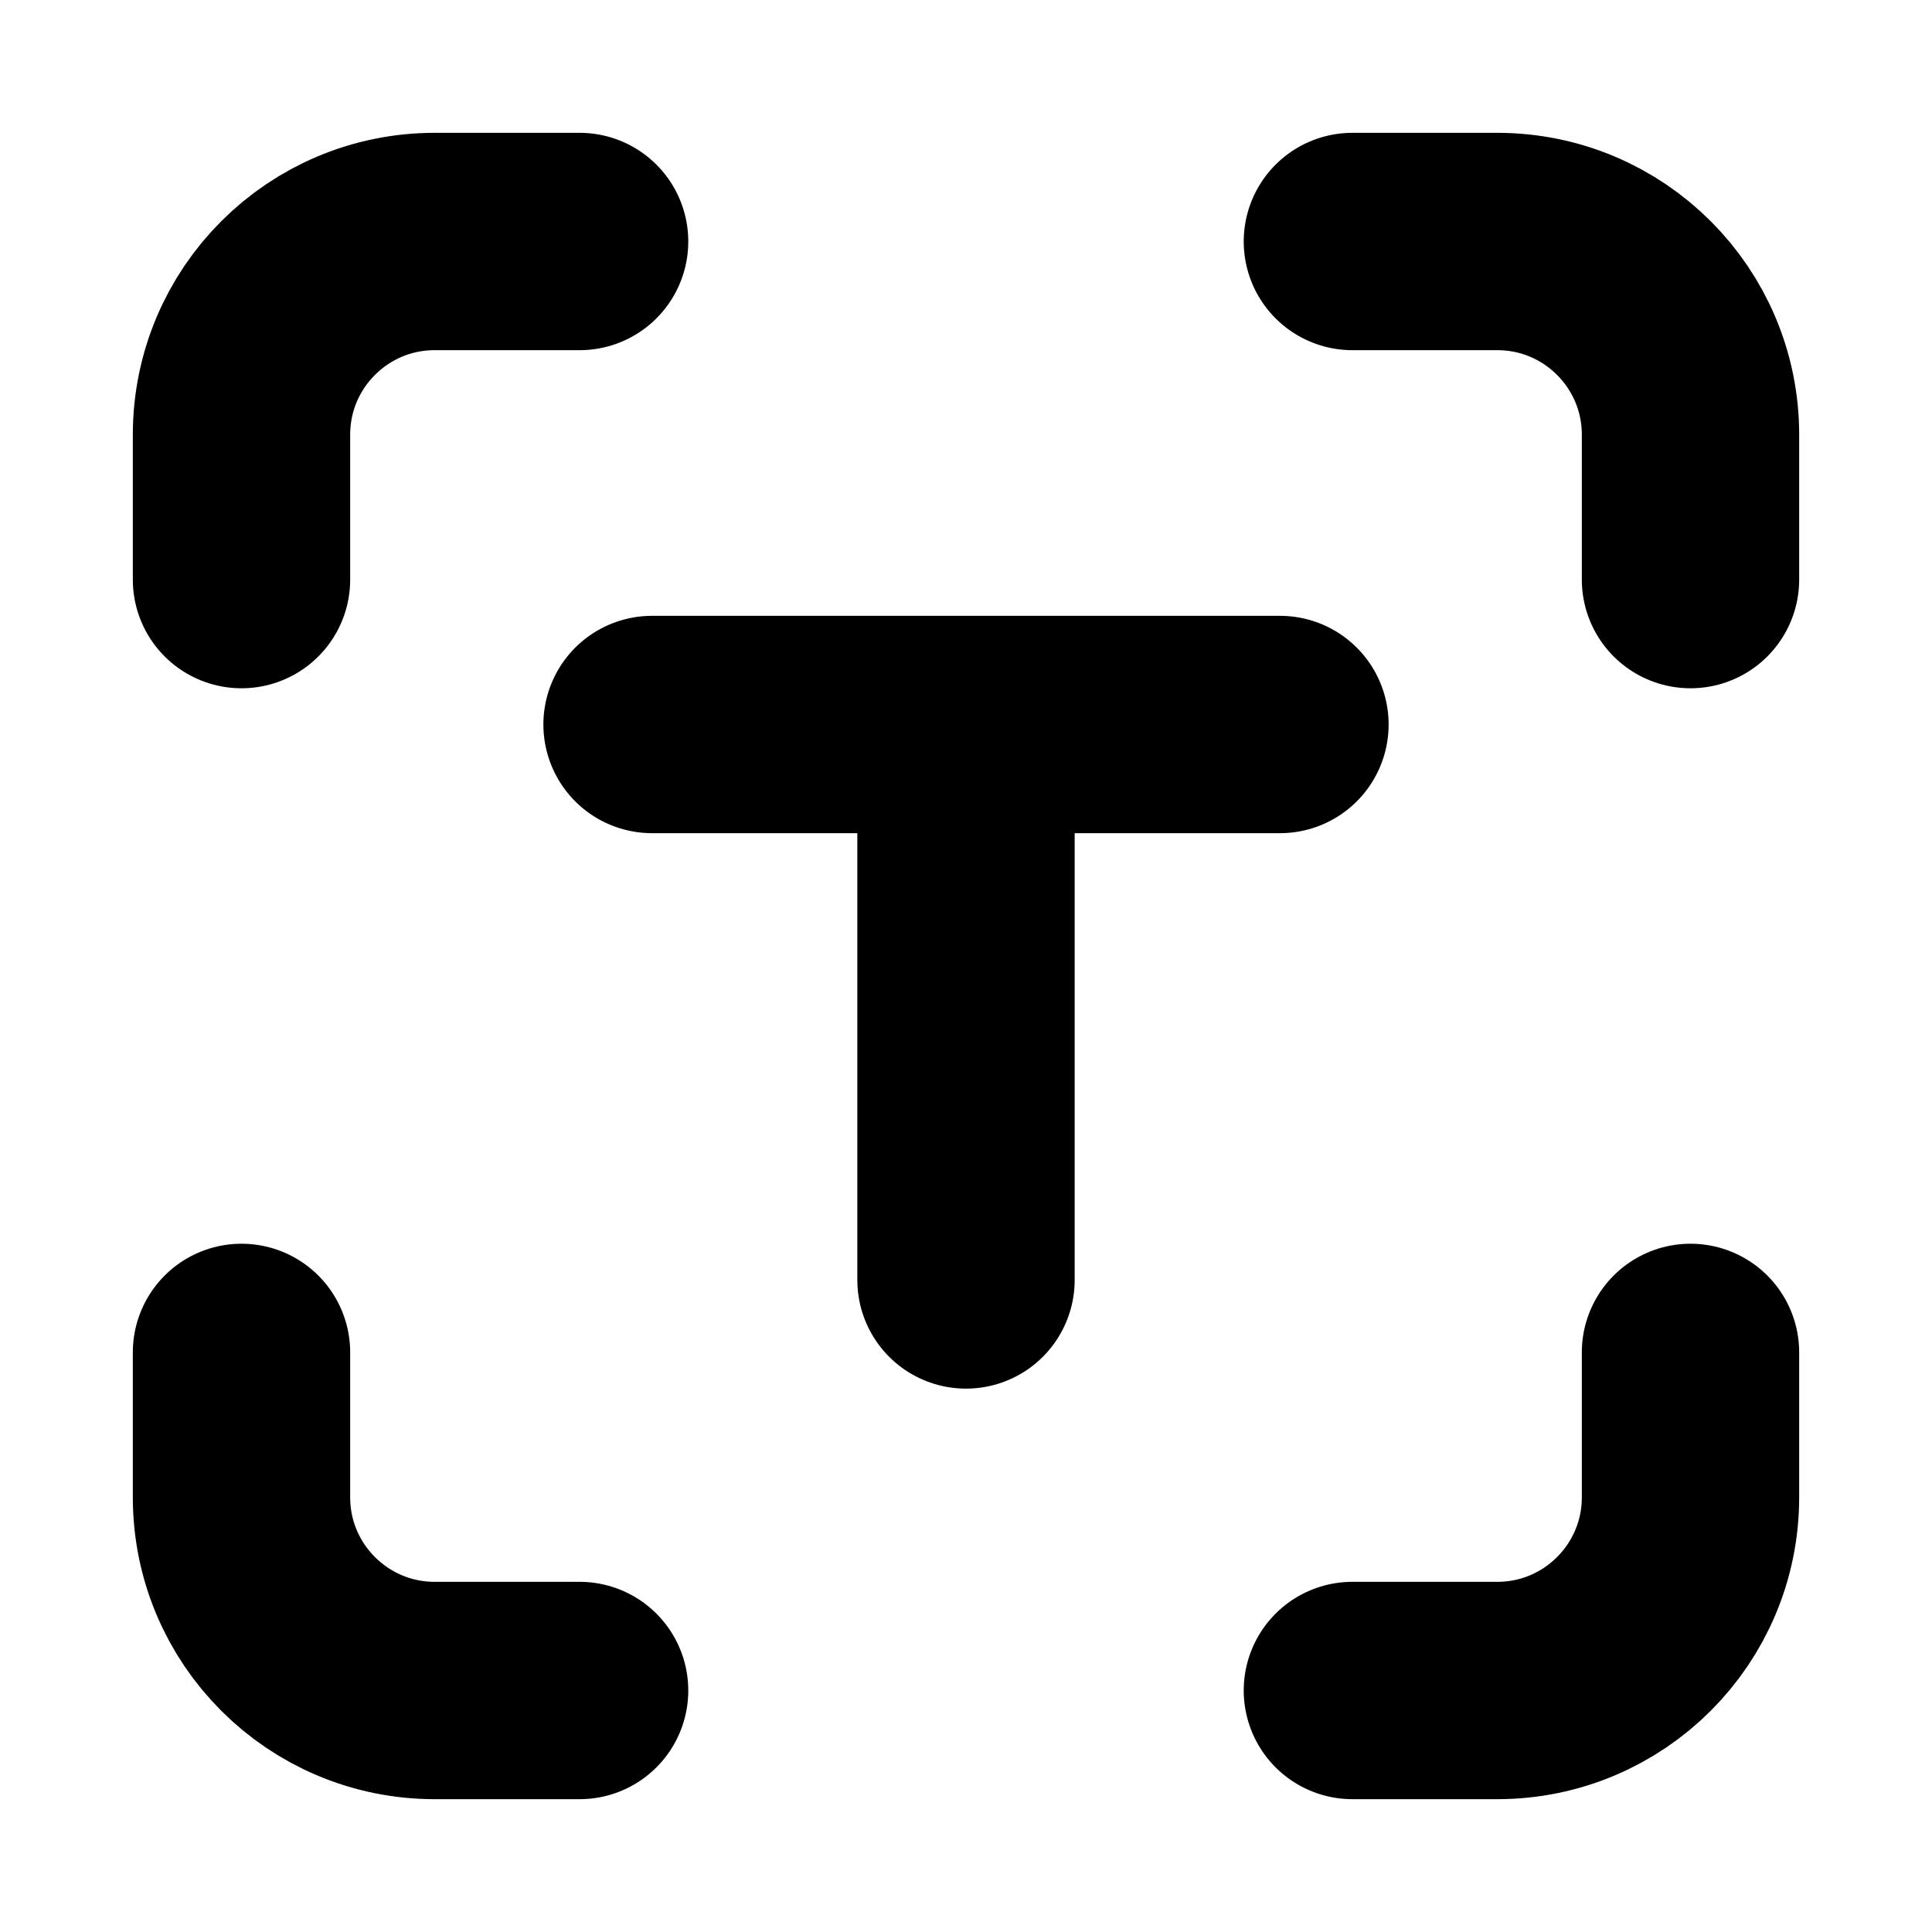
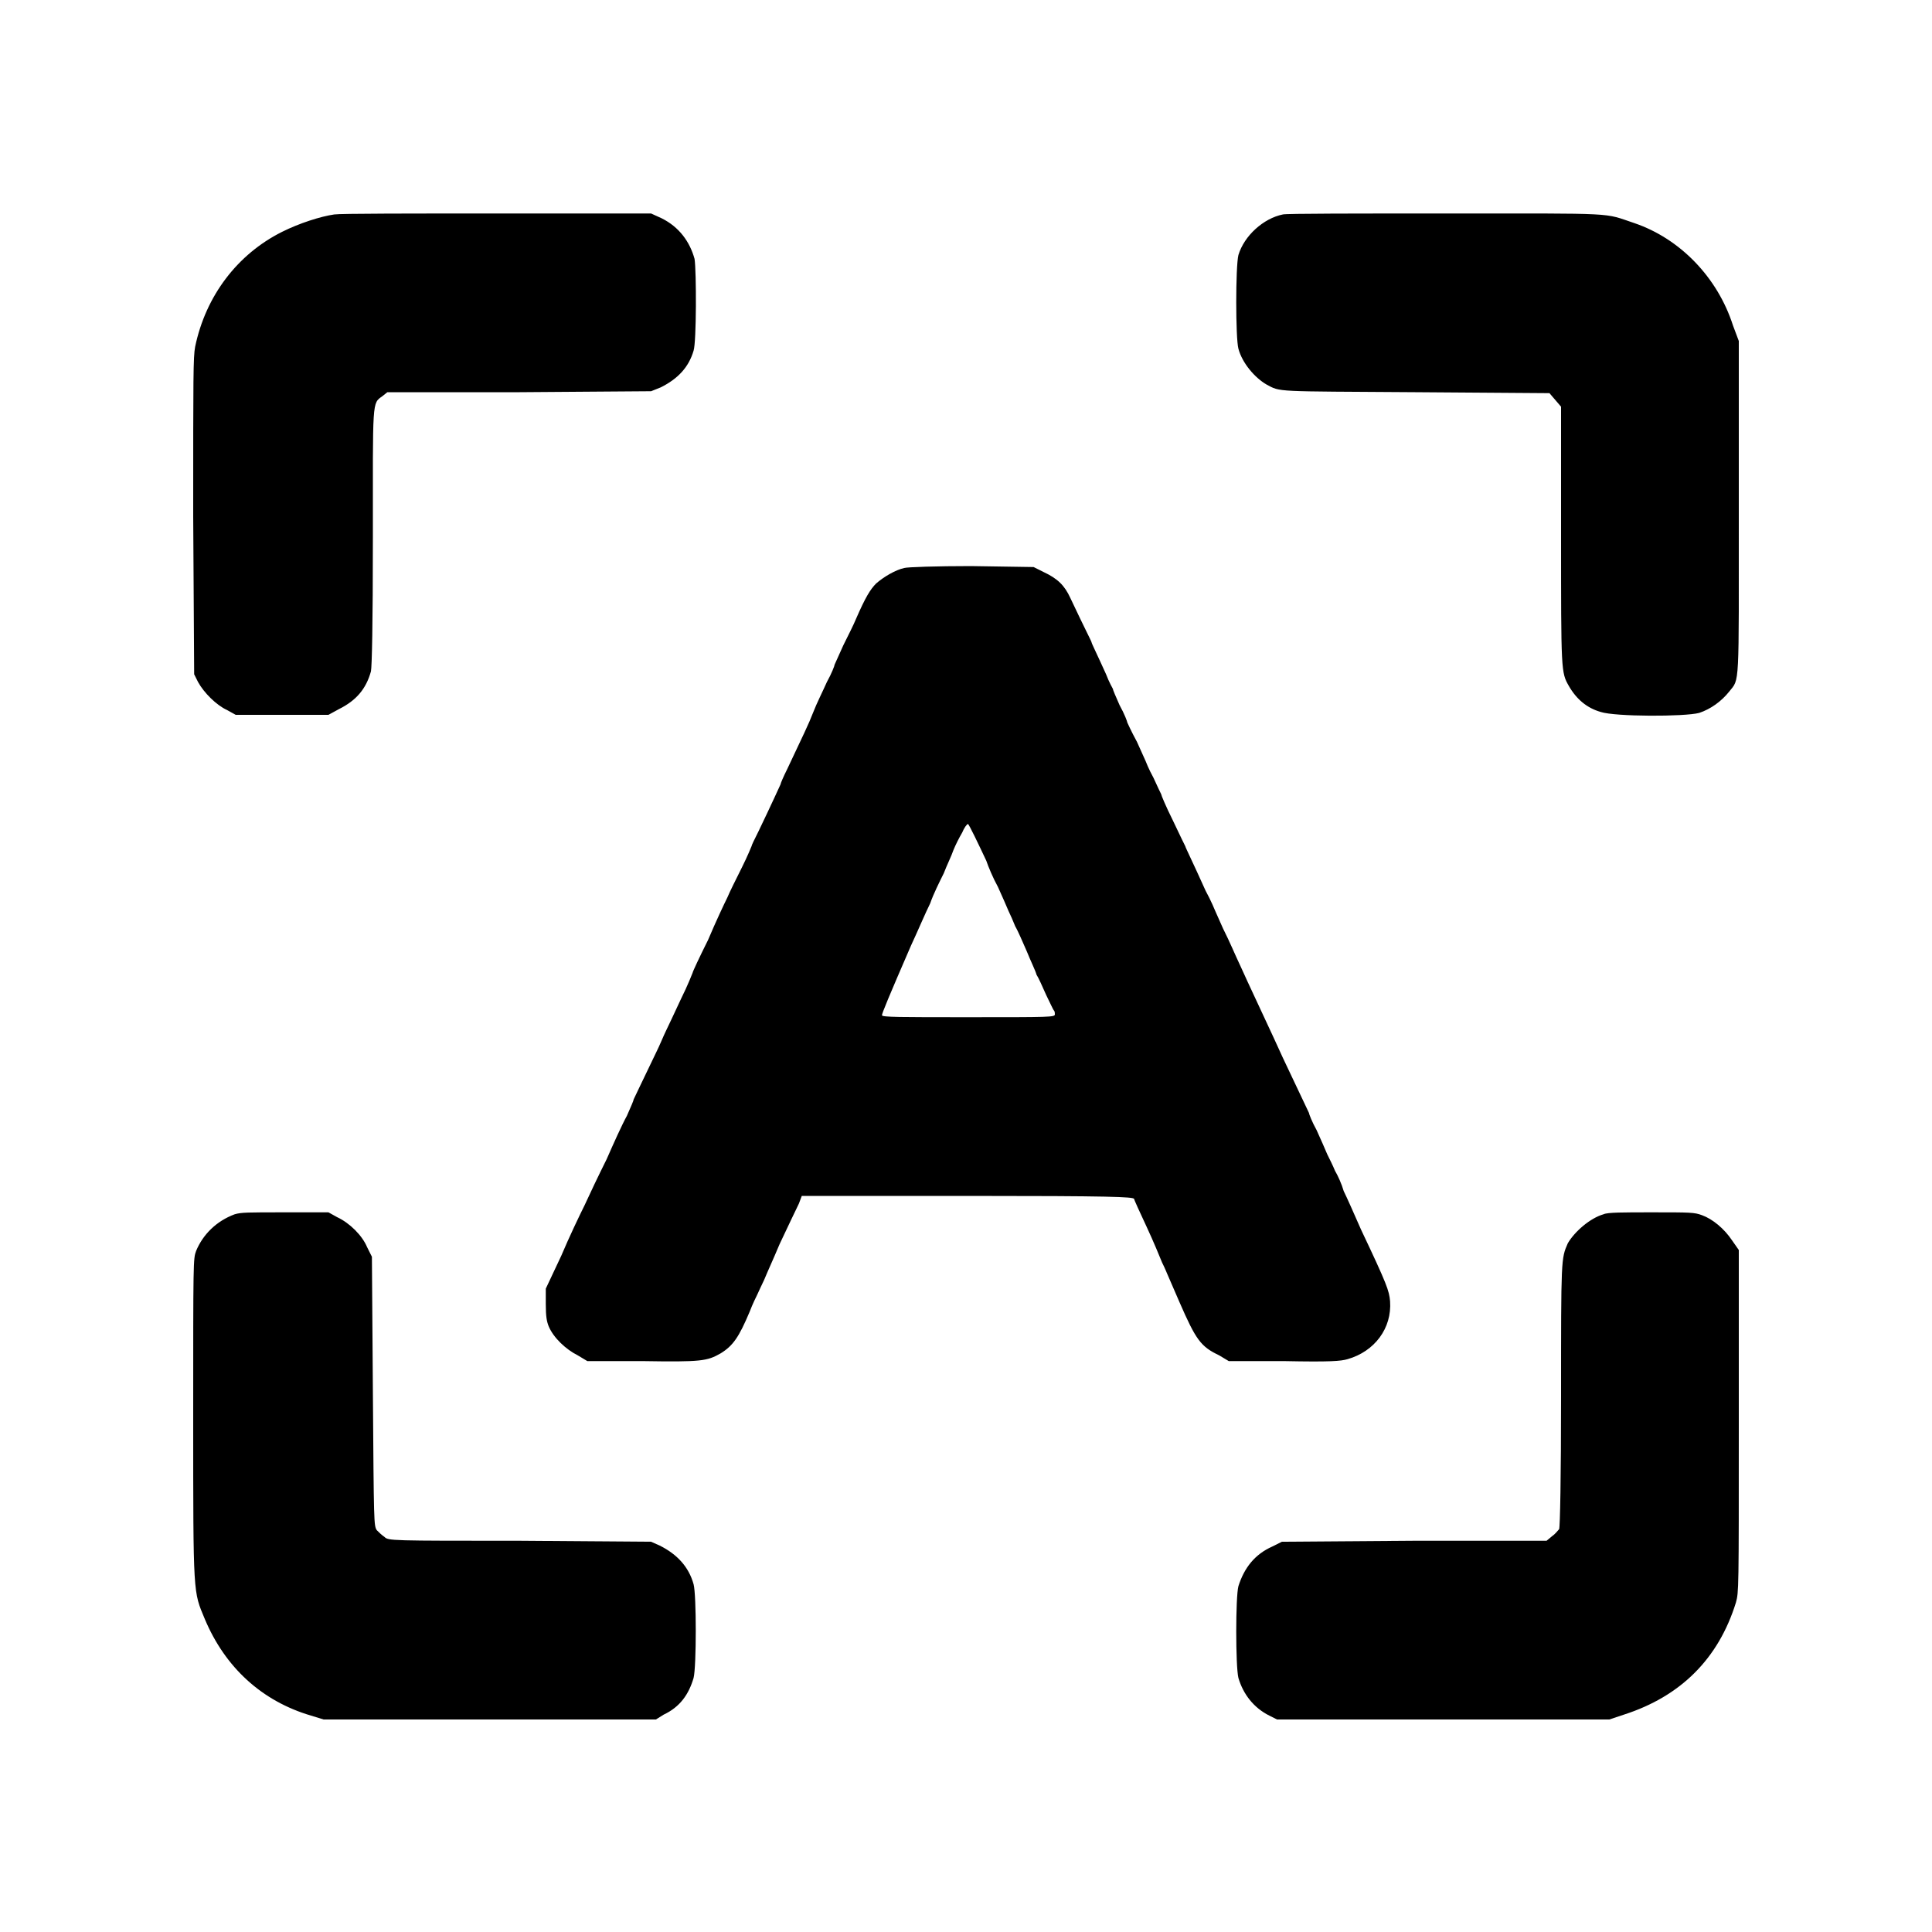
- <svg xmlns="http://www.w3.org/2000/svg" width="20" height="20" viewBox="0 0 20 20" fill="none" stroke="currentColor" stroke-width="1.75" stroke-linecap="round" stroke-linejoin="round">
-   <path d="M2.5 6V4.5a2 2 0 0 1 2-2H6M14 2.5h1.5a2 2 0 0 1 2 2V6M17.5 14v1.5a2 2 0 0 1-2 2H14M6 17.5H4.5a2 2 0 0 1-2-2V14" stroke-width="2.25" />
-   <path d="M6.75 7.5h6.5M10 7.5V13.25" stroke-width="2.25" />
+ <svg xmlns="http://www.w3.org/2000/svg" width="20" height="20" viewBox="0 0 20 20">
+   <path d="M 3.46 2.22 C 3.32 2.24, 3.1 2.31, 2.92 2.4 C 2.46 2.63, 2.13 3.06, 2.02 3.59 C 2 3.7, 2 3.88, 2 5.34 L 2.01 6.98 2.05 7.06 C 2.11 7.17, 2.24 7.3, 2.35 7.35 L 2.44 7.4 2.92 7.4 L 3.4 7.4 3.51 7.34 C 3.69 7.25, 3.79 7.13, 3.84 6.95 C 3.85 6.9, 3.86 6.47, 3.86 5.57 C 3.86 4.12, 3.85 4.18, 3.96 4.1 L 4.01 4.06 5.38 4.06 L 6.74 4.05 6.84 4.01 C 7.02 3.92, 7.13 3.8, 7.18 3.63 C 7.21 3.54, 7.21 2.81, 7.19 2.68 C 7.14 2.5, 7.03 2.35, 6.85 2.26 L 6.74 2.21 5.16 2.21 C 4.28 2.21, 3.52 2.21, 3.46 2.22 M 13.28 2.22 C 13.08 2.26, 12.88 2.44, 12.82 2.64 C 12.79 2.76, 12.79 3.5, 12.82 3.61 C 12.86 3.76, 12.99 3.91, 13.11 3.98 C 13.26 4.06, 13.18 4.05, 14.65 4.06 L 16.04 4.07 16.1 4.14 L 16.16 4.21 16.16 5.53 C 16.16 6.95, 16.16 6.96, 16.24 7.1 C 16.32 7.24, 16.43 7.33, 16.57 7.37 C 16.72 7.42, 17.44 7.42, 17.59 7.38 C 17.71 7.34, 17.82 7.26, 17.9 7.16 C 18.01 7.02, 18 7.15, 18 5.26 L 18 3.53 17.94 3.37 C 17.78 2.87, 17.39 2.47, 16.92 2.31 C 16.59 2.2, 16.78 2.21, 14.97 2.21 C 14.07 2.21, 13.31 2.21, 13.28 2.22 M 9.36 5.88 C 9.27 5.9, 9.15 5.97, 9.07 6.04 C 9.01 6.1, 8.96 6.18, 8.86 6.41 C 8.84 6.46, 8.78 6.58, 8.73 6.68 C 8.68 6.79, 8.64 6.88, 8.64 6.88 C 8.64 6.89, 8.61 6.97, 8.56 7.06 C 8.52 7.15, 8.45 7.29, 8.42 7.37 C 8.37 7.5, 8.31 7.62, 8.15 7.96 C 8.11 8.04, 8.08 8.11, 8.08 8.12 C 8.08 8.12, 7.98 8.34, 7.85 8.61 C 7.81 8.69, 7.78 8.75, 7.78 8.76 C 7.78 8.76, 7.74 8.86, 7.68 8.98 C 7.62 9.1, 7.55 9.24, 7.53 9.29 C 7.5 9.35, 7.41 9.54, 7.33 9.73 C 7.24 9.91, 7.17 10.06, 7.17 10.07 C 7.17 10.07, 7.12 10.2, 7.05 10.34 C 6.98 10.49, 6.91 10.64, 6.89 10.68 C 6.87 10.72, 6.83 10.82, 6.79 10.9 C 6.65 11.19, 6.56 11.38, 6.56 11.38 C 6.56 11.39, 6.53 11.46, 6.49 11.55 C 6.44 11.64, 6.35 11.84, 6.28 12 C 6.2 12.16, 6.1 12.37, 6.05 12.48 C 6 12.58, 5.89 12.81, 5.81 13 L 5.65 13.34 5.65 13.5 C 5.65 13.63, 5.66 13.68, 5.68 13.73 C 5.73 13.85, 5.86 13.97, 5.98 14.03 L 6.08 14.09 6.65 14.09 C 7.26 14.1, 7.32 14.09, 7.46 14.01 C 7.59 13.93, 7.65 13.84, 7.76 13.58 C 7.79 13.5, 7.83 13.42, 7.84 13.4 C 7.85 13.38, 7.88 13.31, 7.91 13.25 C 7.96 13.13, 7.99 13.07, 8.07 12.88 C 8.17 12.67, 8.23 12.54, 8.27 12.46 L 8.3 12.38 10.01 12.38 C 11.52 12.38, 11.72 12.39, 11.74 12.41 C 11.74 12.42, 11.8 12.55, 11.87 12.7 C 11.94 12.85, 12.01 13.02, 12.03 13.07 C 12.06 13.13, 12.08 13.18, 12.08 13.18 C 12.08 13.18, 12.14 13.32, 12.21 13.48 C 12.38 13.87, 12.43 13.94, 12.62 14.03 L 12.72 14.09 13.29 14.09 C 13.78 14.1, 13.88 14.09, 13.95 14.07 C 14.23 13.99, 14.41 13.75, 14.39 13.47 C 14.38 13.36, 14.36 13.3, 14.09 12.73 C 14.02 12.57, 13.94 12.39, 13.91 12.33 C 13.89 12.26, 13.85 12.17, 13.82 12.12 C 13.8 12.07, 13.76 11.99, 13.74 11.95 C 13.72 11.9, 13.67 11.79, 13.63 11.7 C 13.58 11.61, 13.55 11.53, 13.55 11.52 C 13.55 11.52, 13.38 11.16, 13.28 10.95 C 13.2 10.77, 12.87 10.07, 12.85 10.02 C 12.77 9.85, 12.74 9.77, 12.66 9.61 C 12.62 9.52, 12.58 9.43, 12.58 9.43 C 12.58 9.43, 12.54 9.33, 12.48 9.22 C 12.35 8.93, 12.27 8.77, 12.27 8.76 C 12.27 8.76, 12.21 8.64, 12.14 8.49 C 12.07 8.35, 12.02 8.23, 12.02 8.22 C 12.02 8.22, 11.98 8.14, 11.94 8.05 C 11.89 7.96, 11.86 7.88, 11.86 7.88 C 11.86 7.88, 11.82 7.79, 11.77 7.68 C 11.71 7.57, 11.67 7.48, 11.67 7.48 C 11.67 7.47, 11.64 7.39, 11.59 7.3 C 11.55 7.21, 11.52 7.14, 11.52 7.13 C 11.52 7.13, 11.48 7.06, 11.45 6.98 C 11.36 6.78, 11.3 6.66, 11.3 6.65 C 11.3 6.64, 11.24 6.53, 11.08 6.19 C 11.02 6.06, 10.95 5.99, 10.8 5.92 L 10.7 5.87 10.05 5.86 C 9.7 5.86, 9.39 5.87, 9.36 5.88 M 9.96 8.62 C 9.93 8.67, 9.89 8.75, 9.87 8.8 C 9.85 8.86, 9.8 8.96, 9.77 9.04 C 9.73 9.12, 9.66 9.26, 9.63 9.35 C 9.58 9.45, 9.5 9.64, 9.43 9.79 C 9.2 10.32, 9.13 10.49, 9.13 10.51 C 9.13 10.53, 9.32 10.53, 10.02 10.53 C 10.88 10.53, 10.92 10.53, 10.92 10.5 C 10.92 10.49, 10.92 10.47, 10.91 10.46 C 10.9 10.45, 10.87 10.38, 10.83 10.3 C 10.79 10.21, 10.75 10.12, 10.73 10.09 C 10.72 10.05, 10.67 9.95, 10.63 9.85 C 10.59 9.76, 10.54 9.64, 10.51 9.59 C 10.49 9.54, 10.46 9.47, 10.44 9.43 C 10.42 9.38, 10.37 9.27, 10.33 9.18 C 10.28 9.09, 10.23 8.97, 10.21 8.91 C 10.13 8.74, 10.03 8.53, 10.02 8.53 C 10.01 8.53, 9.98 8.57, 9.96 8.62 M 2.43 12.57 C 2.24 12.64, 2.1 12.78, 2.03 12.95 C 2 13.03, 2 13.05, 2 14.68 C 2 16.54, 2 16.47, 2.12 16.76 C 2.33 17.26, 2.71 17.61, 3.22 17.76 L 3.35 17.8 5.07 17.8 L 6.79 17.8 6.87 17.75 C 7.04 17.67, 7.13 17.54, 7.18 17.37 C 7.21 17.25, 7.21 16.51, 7.18 16.4 C 7.13 16.22, 7.01 16.09, 6.83 16 L 6.74 15.96 5.38 15.95 C 4.04 15.95, 4.02 15.95, 3.98 15.91 C 3.95 15.89, 3.92 15.86, 3.9 15.84 C 3.87 15.79, 3.87 15.78, 3.86 14.4 L 3.85 13.01 3.8 12.91 C 3.75 12.79, 3.62 12.66, 3.49 12.6 L 3.4 12.55 2.95 12.55 C 2.56 12.55, 2.5 12.55, 2.43 12.57 M 16.6 12.57 C 16.46 12.61, 16.3 12.75, 16.23 12.87 C 16.16 13.03, 16.16 13.02, 16.16 14.46 C 16.16 15.28, 16.15 15.81, 16.14 15.83 C 16.13 15.84, 16.1 15.88, 16.07 15.9 L 16.01 15.95 14.64 15.95 L 13.27 15.96 13.17 16.01 C 12.99 16.09, 12.88 16.23, 12.82 16.42 C 12.79 16.53, 12.79 17.25, 12.82 17.37 C 12.87 17.54, 12.98 17.68, 13.14 17.76 L 13.22 17.8 14.94 17.8 L 16.66 17.8 16.81 17.75 C 17.4 17.56, 17.79 17.17, 17.97 16.59 C 18 16.48, 18 16.47, 18 14.71 L 18 12.94 17.93 12.84 C 17.85 12.72, 17.73 12.62, 17.62 12.58 C 17.54 12.55, 17.5 12.55, 17.1 12.55 C 16.8 12.55, 16.64 12.55, 16.6 12.57" fill-rule="evenodd" />
</svg>
